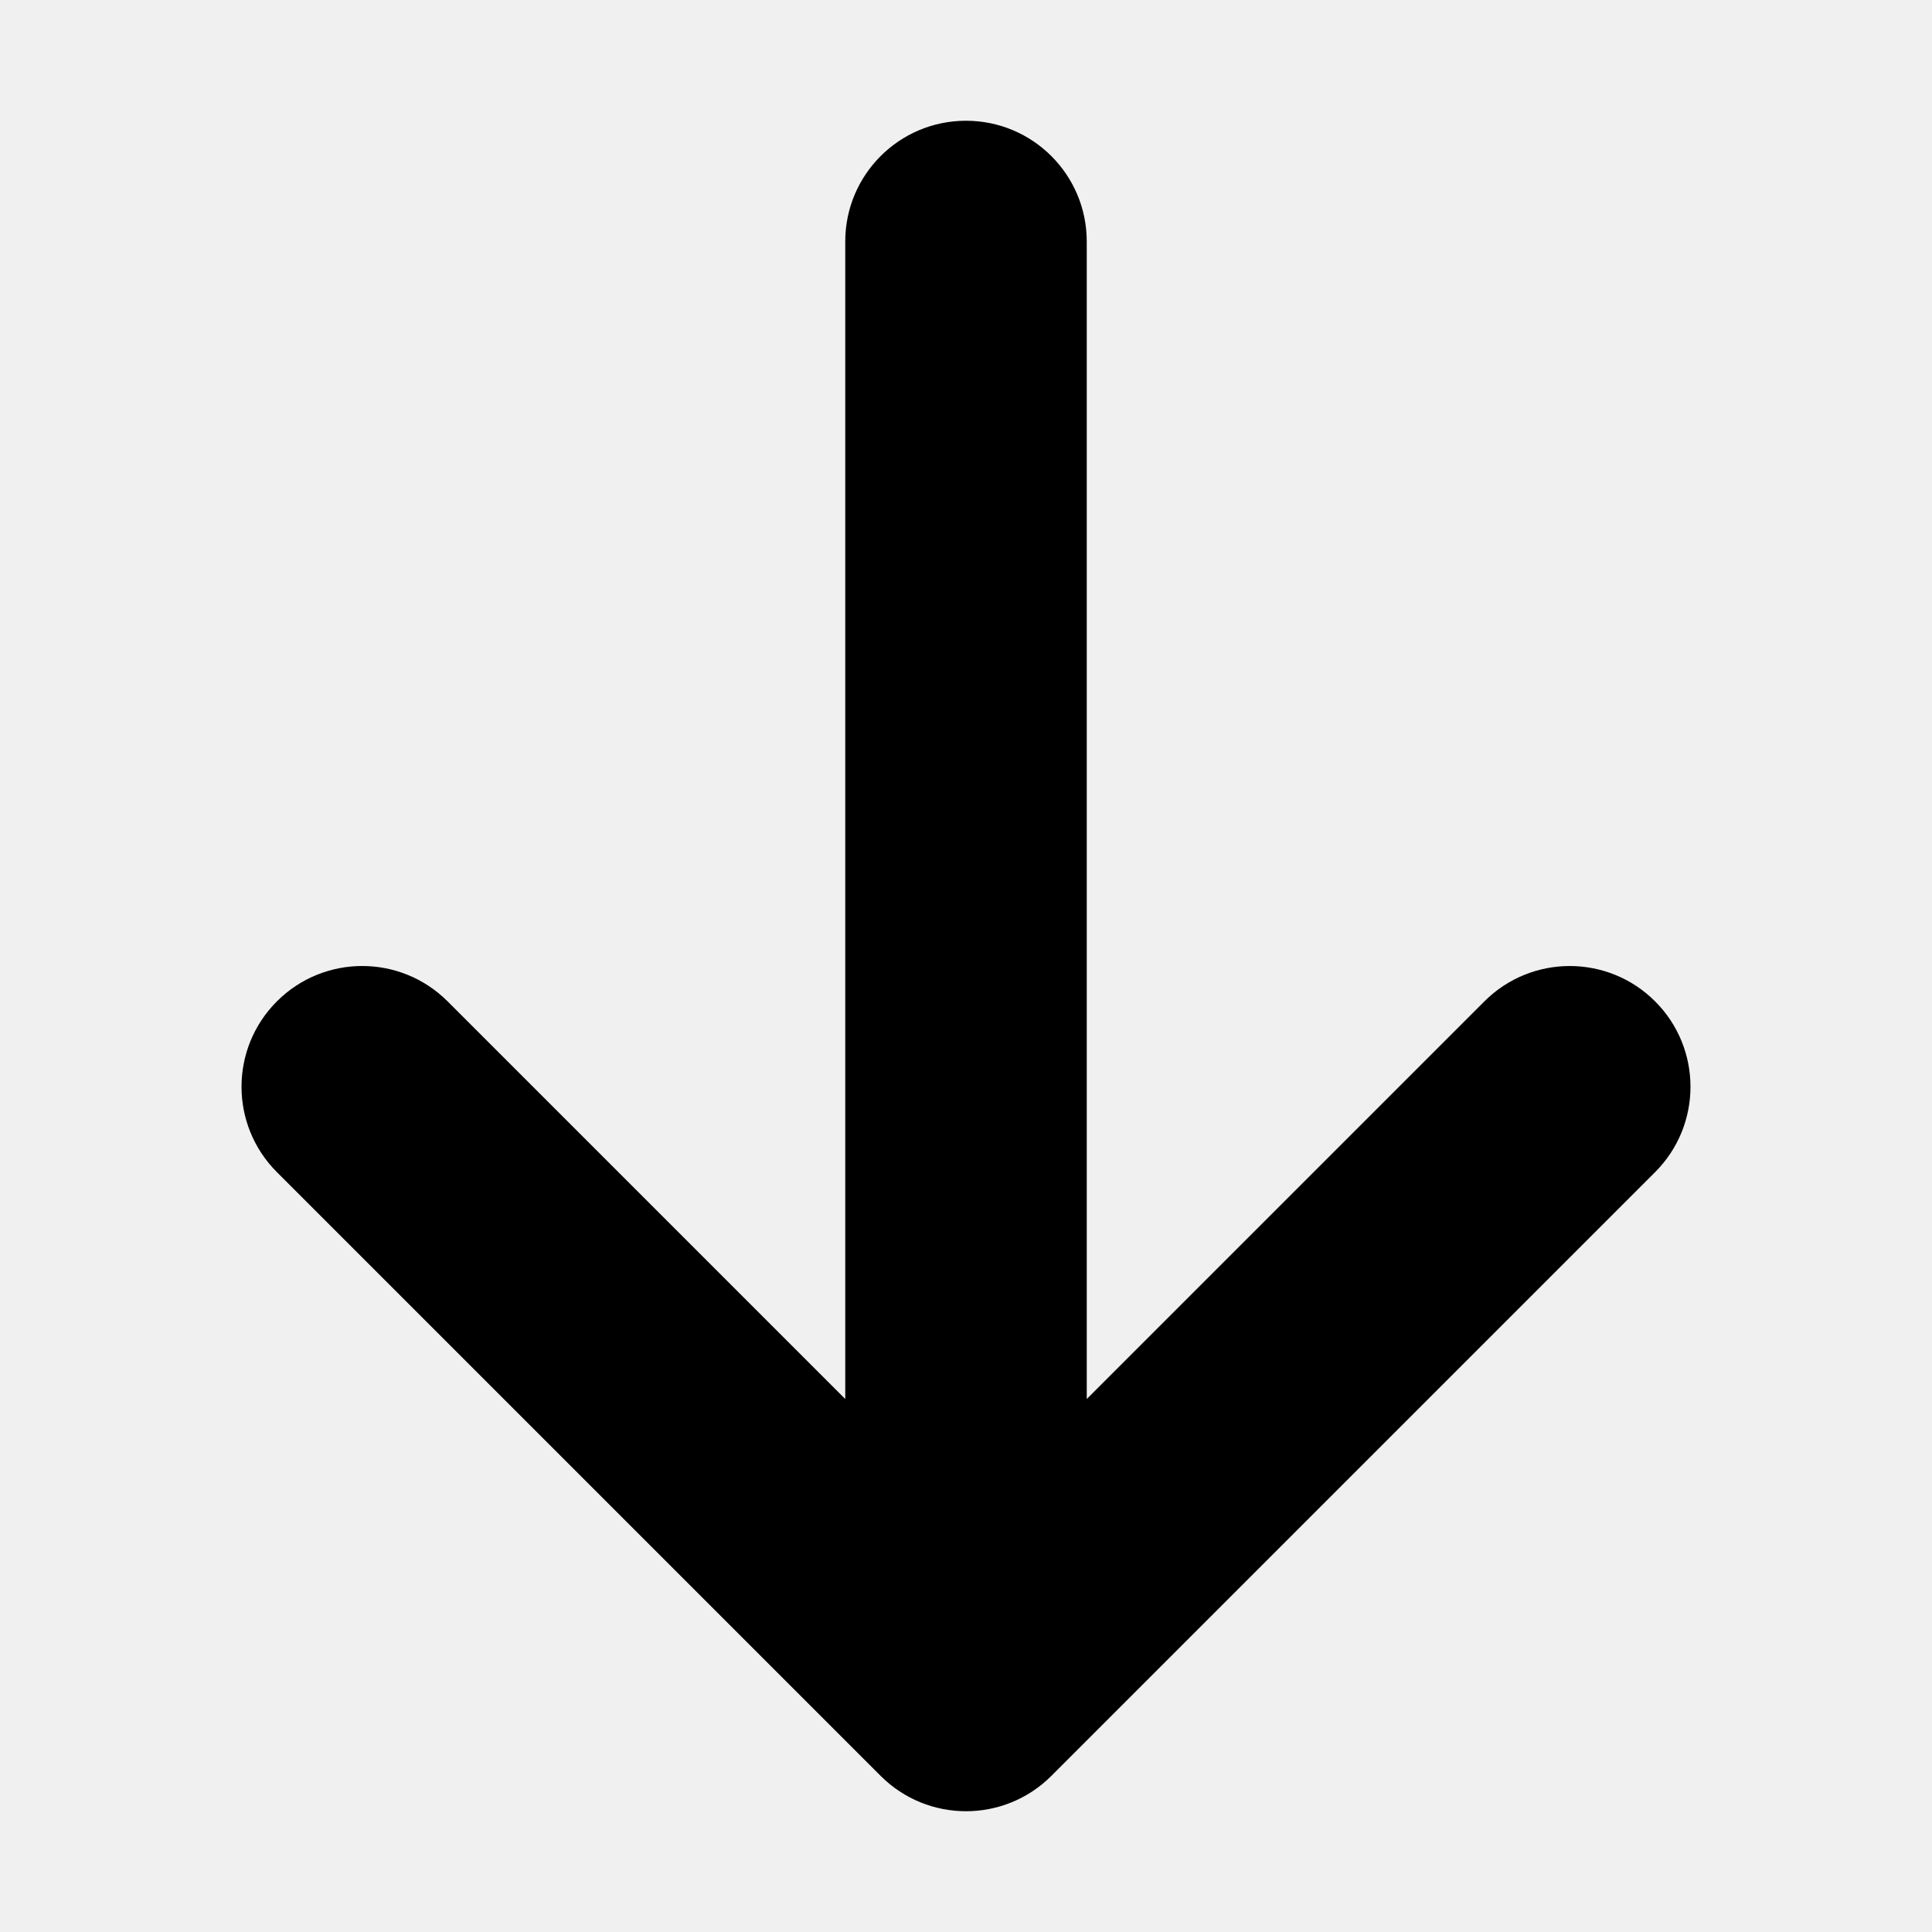
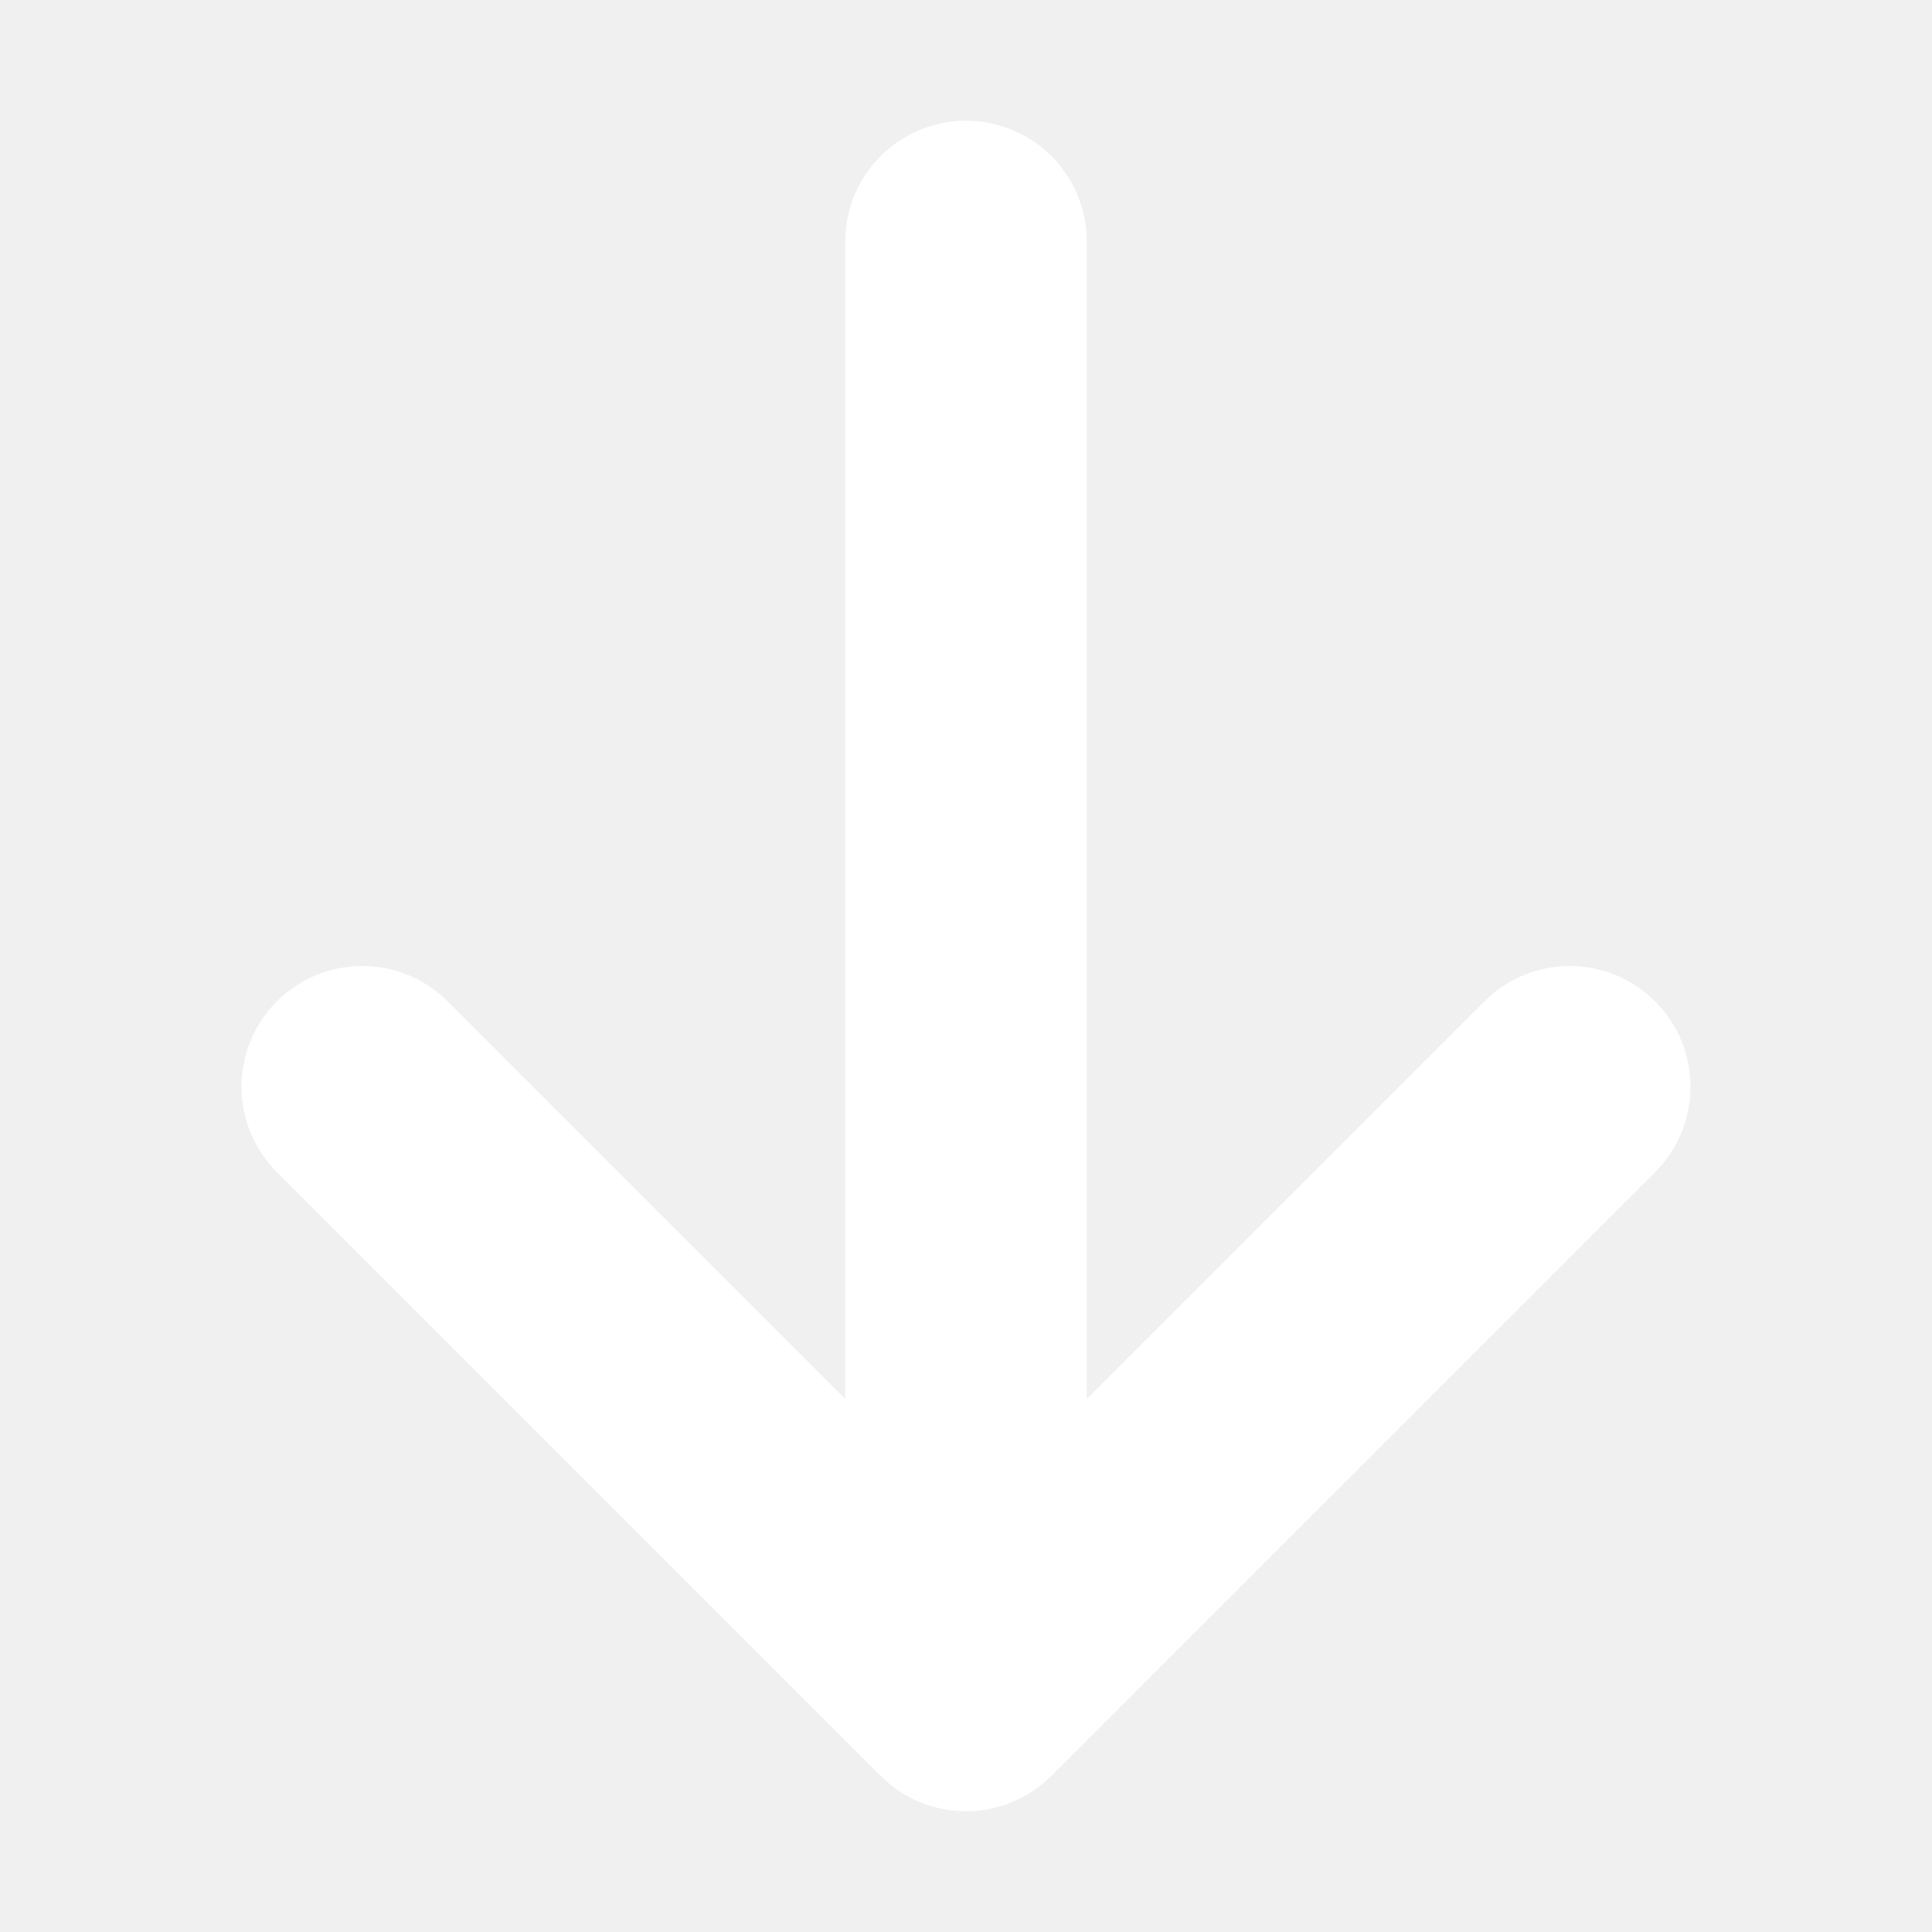
<svg xmlns="http://www.w3.org/2000/svg" version="1.1" width="32" height="32" viewBox="0 0 32 32">
  <g id="icomoon-ignore">
</g>
-   <path d="M4.586 19.414l10 10c0.781 0.781 2.047 0.781 2.828 0l10-10c0.781-0.781 0.781-2.047 0-2.828s-2.047-0.781-2.828 0l-6.586 6.586v-19.172c0-1.105-0.895-2-2-2s-2 0.895-2 2v19.172l-6.586-6.586c-0.391-0.39-0.902-0.586-1.414-0.586s-1.024 0.195-1.414 0.586c-0.781 0.781-0.781 2.047 0 2.828z" fill="#000000" />
+   <path d="M4.586 19.414l10 10c0.781 0.781 2.047 0.781 2.828 0l10-10c0.781-0.781 0.781-2.047 0-2.828s-2.047-0.781-2.828 0l-6.586 6.586v-19.172c0-1.105-0.895-2-2-2s-2 0.895-2 2v19.172l-6.586-6.586c-0.391-0.39-0.902-0.586-1.414-0.586s-1.024 0.195-1.414 0.586c-0.781 0.781-0.781 2.047 0 2.828z" fill="#FFFFFF" />
</svg>
